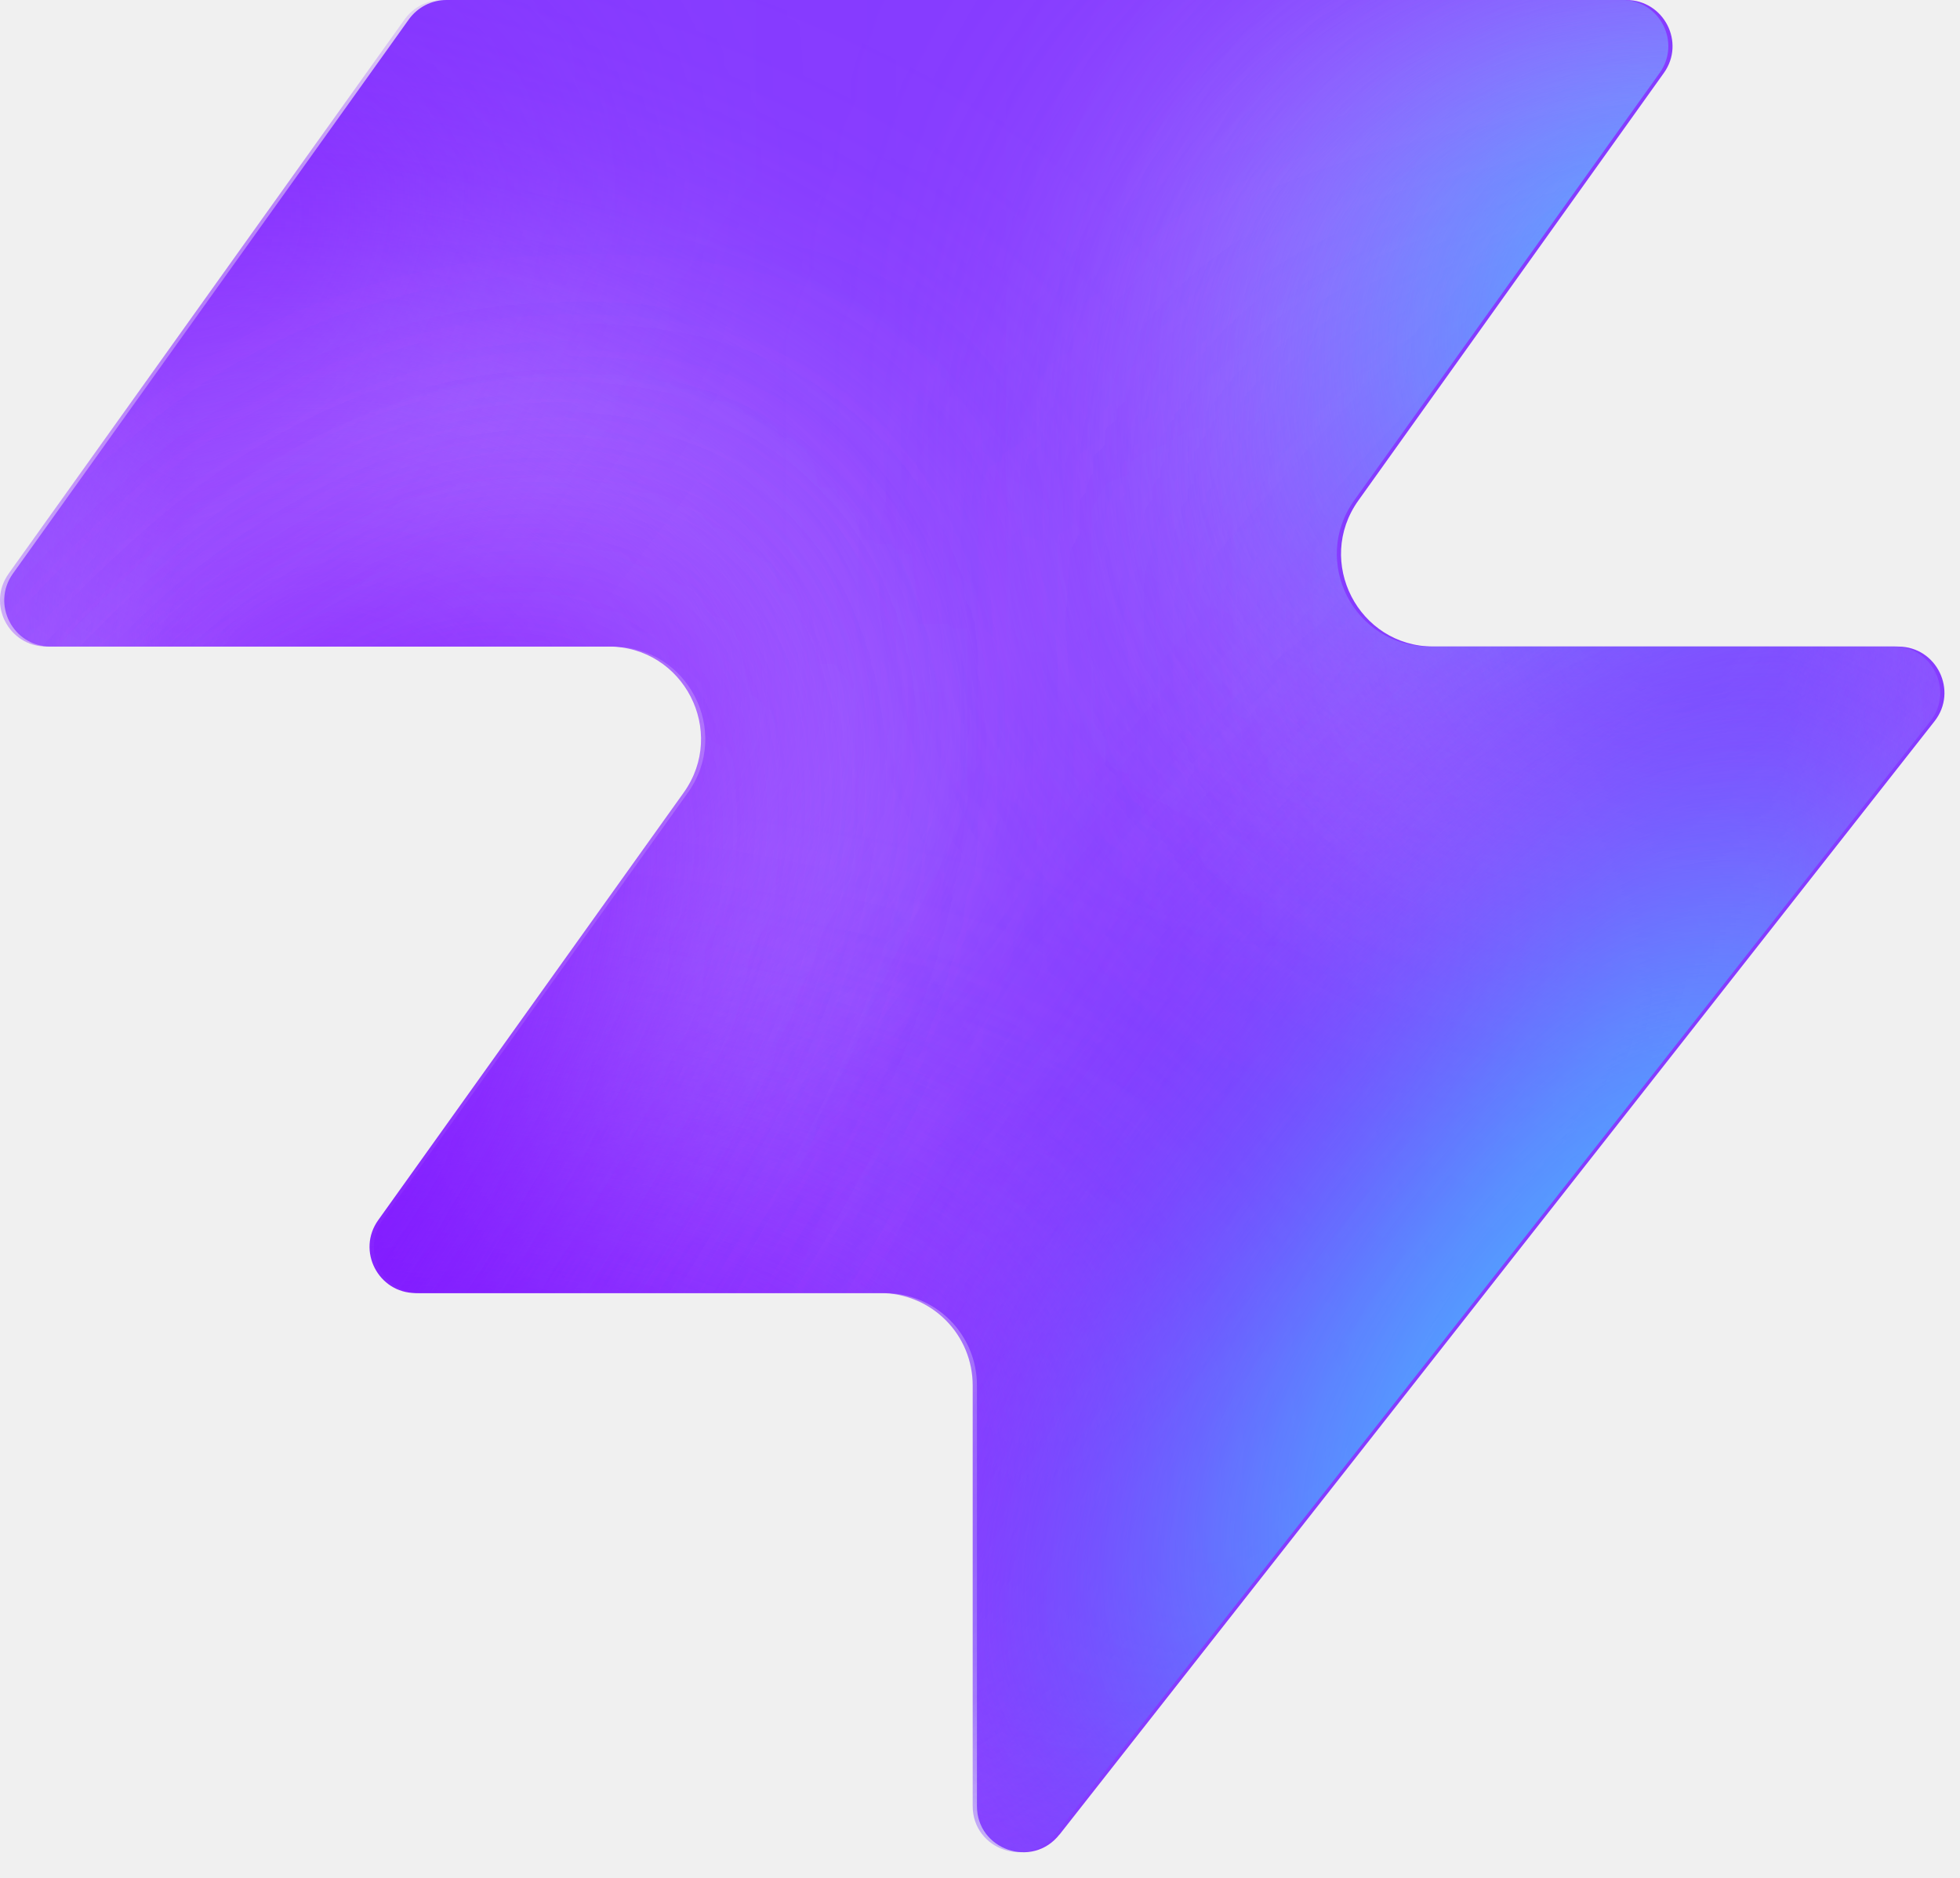
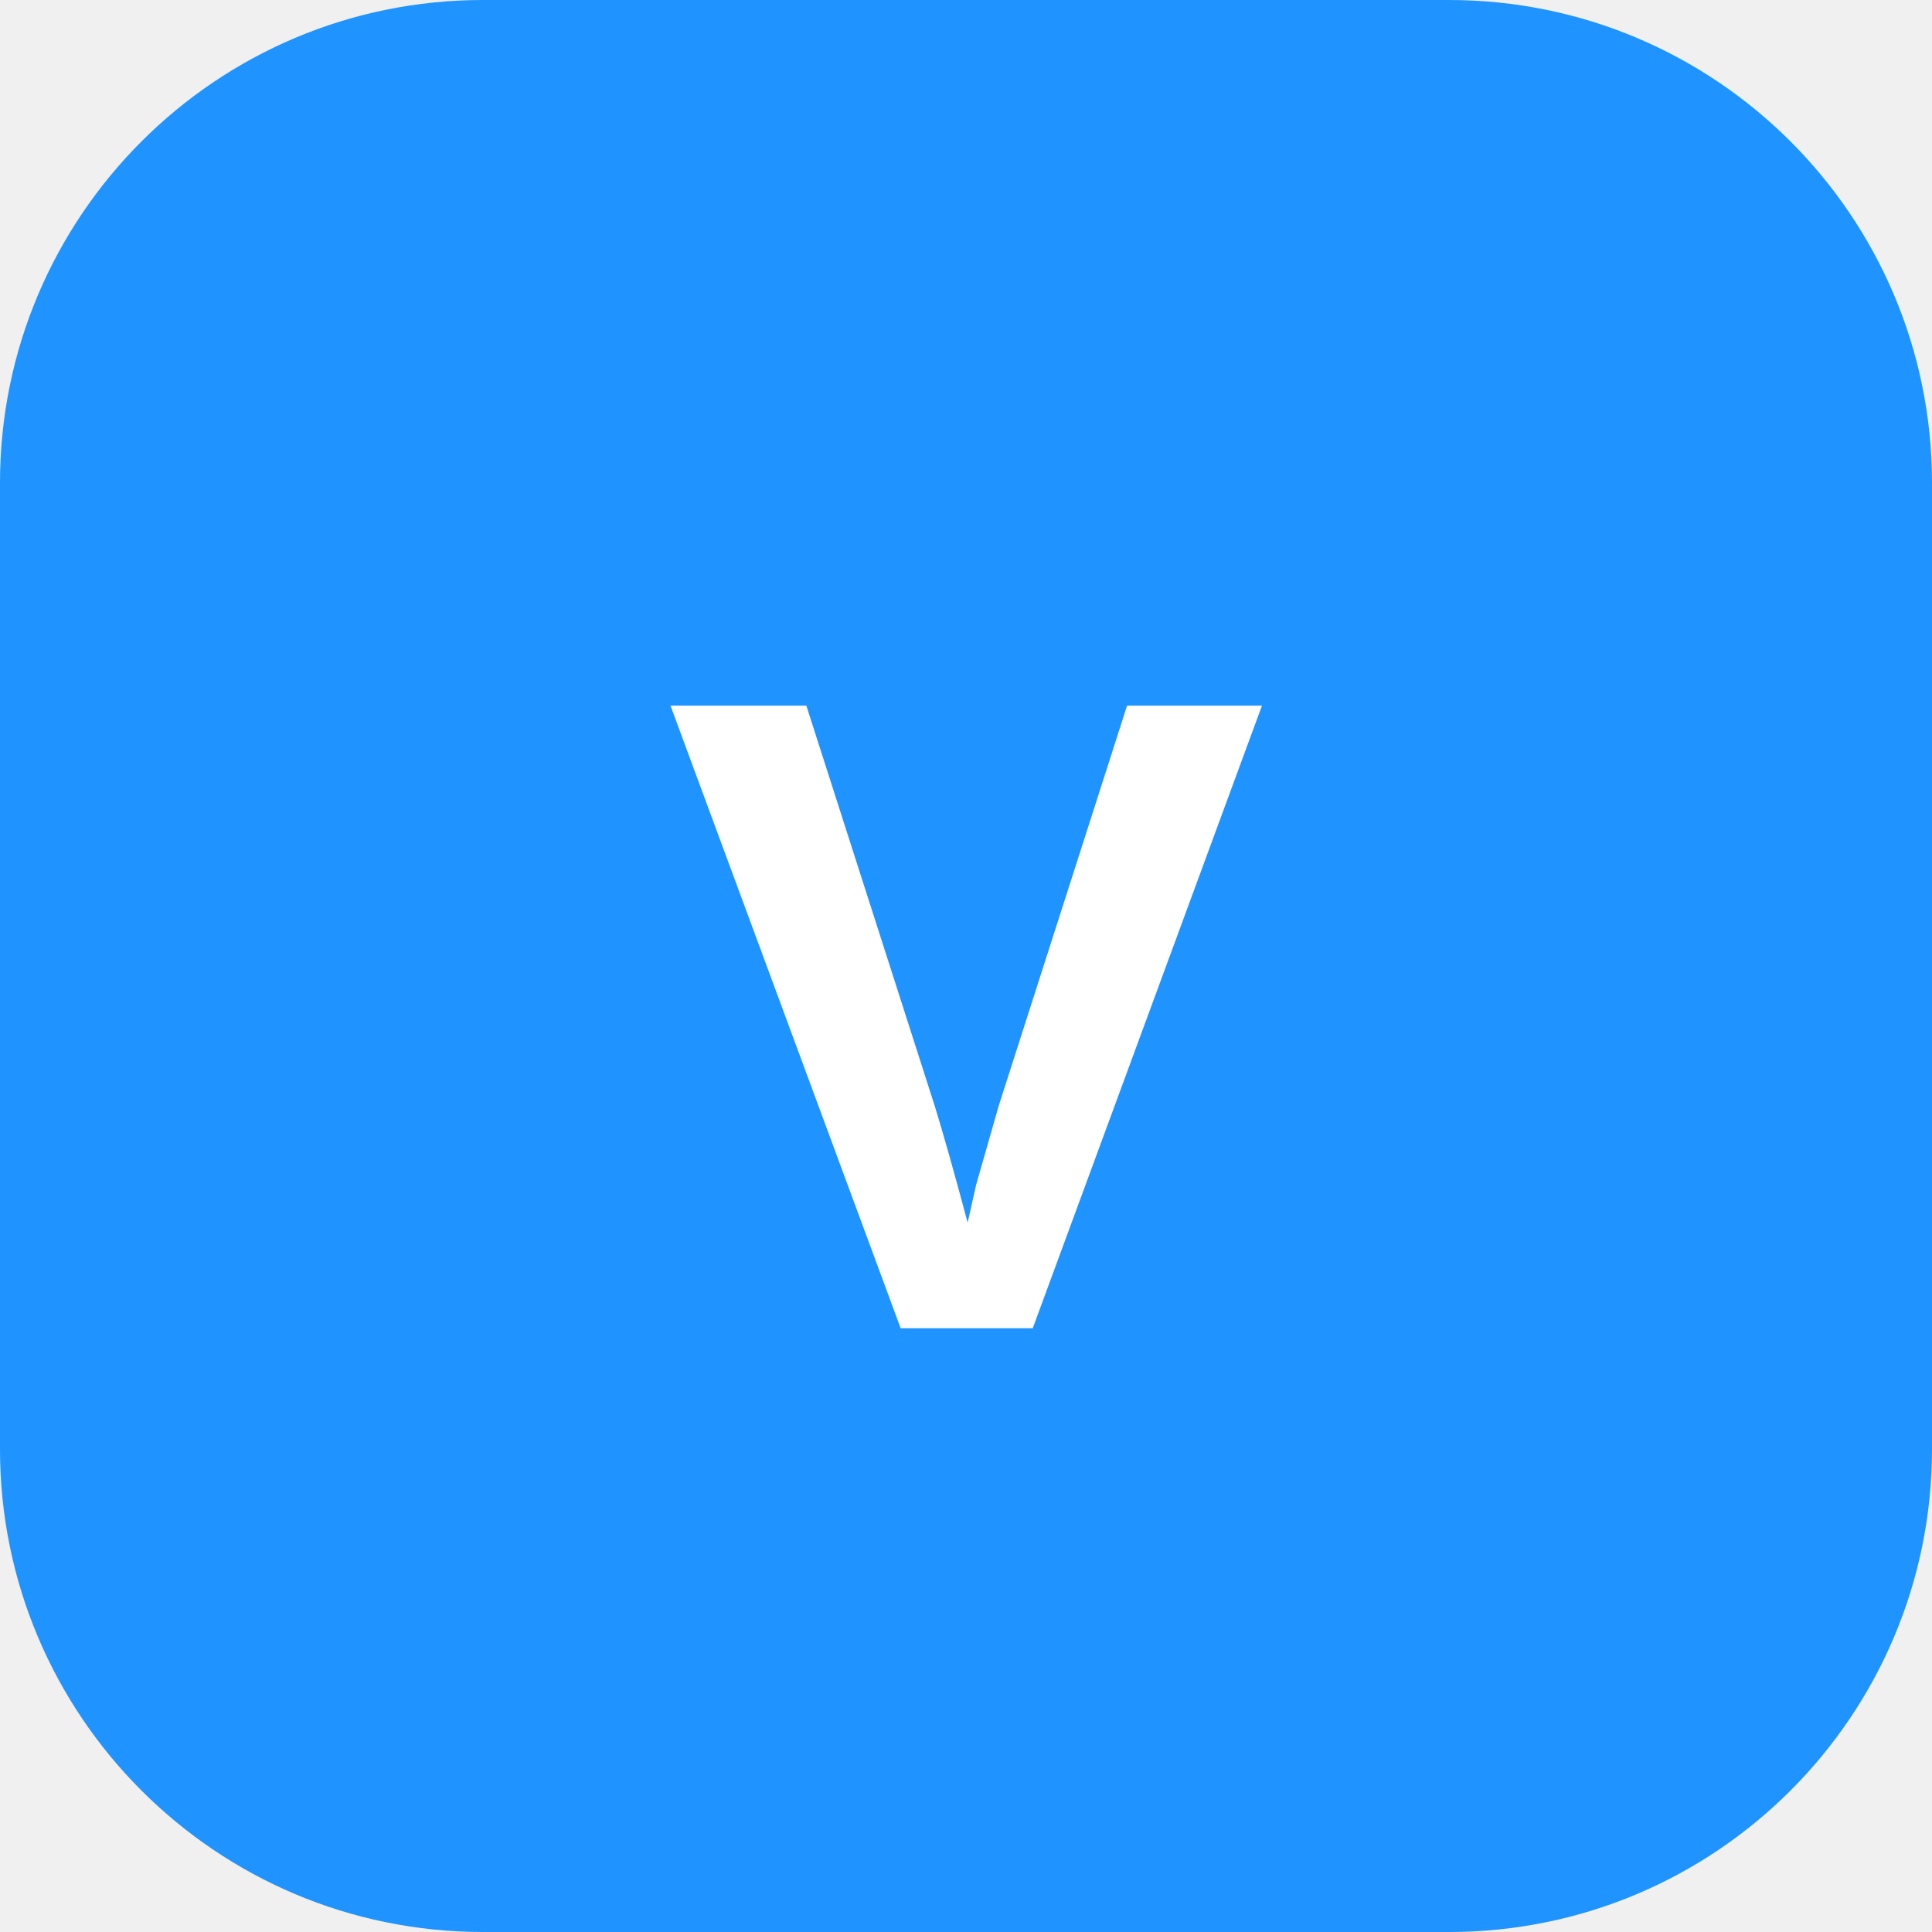
- <svg xmlns="http://www.w3.org/2000/svg" width="48" height="46" fill="none" viewBox="0 0 48 46">
-   <path fill="#863bff" d="M25.946 44.938c-.664.845-2.021.375-2.021-.698V33.937a2.26 2.26 0 0 0-2.262-2.262H10.287c-.92 0-1.456-1.04-.92-1.788l7.48-10.471c1.07-1.497 0-3.578-1.842-3.578H1.237c-.92 0-1.456-1.04-.92-1.788L10.013.474c.214-.297.556-.474.92-.474h28.894c.92 0 1.456 1.04.92 1.788l-7.48 10.471c-1.07 1.498 0 3.579 1.842 3.579h11.377c.943 0 1.473 1.088.89 1.83L25.947 44.94z" style="fill:#863bff;fill:color(display-p3 .525 .23 1);fill-opacity:1" />
-   <mask id="a" width="48" height="46" x="0" y="0" maskUnits="userSpaceOnUse" style="mask-type:alpha">
-     <path fill="#000" d="M25.842 44.938c-.664.844-2.021.375-2.021-.698V33.937a2.26 2.26 0 0 0-2.262-2.262H10.183c-.92 0-1.456-1.04-.92-1.788l7.48-10.471c1.07-1.498 0-3.579-1.842-3.579H1.133c-.92 0-1.456-1.04-.92-1.787L9.91.473c.214-.297.556-.474.92-.474h28.894c.92 0 1.456 1.04.92 1.788l-7.48 10.471c-1.07 1.498 0 3.578 1.842 3.578h11.377c.943 0 1.473 1.088.89 1.832L25.843 44.94z" style="fill:#000;fill-opacity:1" />
-   </mask>
-   <g mask="url(#a)">
-     <g filter="url(#b)">
-       <ellipse cx="5.508" cy="14.704" fill="#ede6ff" rx="5.508" ry="14.704" style="fill:#ede6ff;fill:color(display-p3 .927 .903 1);fill-opacity:1" transform="matrix(.00324 1 1 -.00324 -4.47 31.516)" />
-     </g>
-     <g filter="url(#c)">
-       <ellipse cx="10.399" cy="29.851" fill="#ede6ff" rx="10.399" ry="29.851" style="fill:#ede6ff;fill:color(display-p3 .927 .903 1);fill-opacity:1" transform="matrix(.00324 1 1 -.00324 -39.328 7.883)" />
-     </g>
-     <g filter="url(#d)">
-       <ellipse cx="5.508" cy="30.487" fill="#7e14ff" rx="5.508" ry="30.487" style="fill:#7e14ff;fill:color(display-p3 .492 .077 1);fill-opacity:1" transform="rotate(89.814 -25.913 -14.639)scale(1 -1)" />
-     </g>
-     <g filter="url(#e)">
-       <ellipse cx="5.508" cy="30.599" fill="#7e14ff" rx="5.508" ry="30.599" style="fill:#7e14ff;fill:color(display-p3 .492 .077 1);fill-opacity:1" transform="rotate(89.814 -32.644 -3.334)scale(1 -1)" />
-     </g>
-     <g filter="url(#f)">
-       <ellipse cx="5.508" cy="30.599" fill="#7e14ff" rx="5.508" ry="30.599" style="fill:#7e14ff;fill:color(display-p3 .492 .077 1);fill-opacity:1" transform="matrix(.00324 1 1 -.00324 -34.34 30.47)" />
-     </g>
-     <g filter="url(#g)">
-       <ellipse cx="14.072" cy="22.078" fill="#ede6ff" rx="14.072" ry="22.078" style="fill:#ede6ff;fill:color(display-p3 .927 .903 1);fill-opacity:1" transform="rotate(93.35 24.506 48.493)scale(-1 1)" />
-     </g>
-     <g filter="url(#h)">
-       <ellipse cx="3.47" cy="21.501" fill="#7e14ff" rx="3.47" ry="21.501" style="fill:#7e14ff;fill:color(display-p3 .492 .077 1);fill-opacity:1" transform="rotate(89.009 28.708 47.59)scale(-1 1)" />
-     </g>
-     <g filter="url(#i)">
-       <ellipse cx="3.47" cy="21.501" fill="#7e14ff" rx="3.47" ry="21.501" style="fill:#7e14ff;fill:color(display-p3 .492 .077 1);fill-opacity:1" transform="rotate(89.009 28.708 47.59)scale(-1 1)" />
-     </g>
-     <g filter="url(#j)">
-       <ellipse cx=".387" cy="8.972" fill="#7e14ff" rx="4.407" ry="29.108" style="fill:#7e14ff;fill:color(display-p3 .492 .077 1);fill-opacity:1" transform="rotate(39.51 .387 8.972)" />
-     </g>
-     <g filter="url(#k)">
-       <ellipse cx="47.523" cy="-6.092" fill="#7e14ff" rx="4.407" ry="29.108" style="fill:#7e14ff;fill:color(display-p3 .492 .077 1);fill-opacity:1" transform="rotate(37.892 47.523 -6.092)" />
-     </g>
-     <g filter="url(#l)">
-       <ellipse cx="41.412" cy="6.333" fill="#47bfff" rx="5.971" ry="9.665" style="fill:#47bfff;fill:color(display-p3 .28 .748 1);fill-opacity:1" transform="rotate(37.892 41.412 6.333)" />
-     </g>
-     <g filter="url(#m)">
-       <ellipse cx="-1.879" cy="38.332" fill="#7e14ff" rx="4.407" ry="29.108" style="fill:#7e14ff;fill:color(display-p3 .492 .077 1);fill-opacity:1" transform="rotate(37.892 -1.88 38.332)" />
-     </g>
-     <g filter="url(#n)">
-       <ellipse cx="-1.879" cy="38.332" fill="#7e14ff" rx="4.407" ry="29.108" style="fill:#7e14ff;fill:color(display-p3 .492 .077 1);fill-opacity:1" transform="rotate(37.892 -1.88 38.332)" />
-     </g>
-     <g filter="url(#o)">
-       <ellipse cx="35.651" cy="29.907" fill="#7e14ff" rx="4.407" ry="29.108" style="fill:#7e14ff;fill:color(display-p3 .492 .077 1);fill-opacity:1" transform="rotate(37.892 35.651 29.907)" />
-     </g>
-     <g filter="url(#p)">
-       <ellipse cx="38.418" cy="32.4" fill="#47bfff" rx="5.971" ry="15.297" style="fill:#47bfff;fill:color(display-p3 .28 .748 1);fill-opacity:1" transform="rotate(37.892 38.418 32.4)" />
-     </g>
-   </g>
-   <defs>
-     <filter id="b" width="60.045" height="41.654" x="-19.77" y="16.149" color-interpolation-filters="sRGB" filterUnits="userSpaceOnUse">
-       <feFlood flood-opacity="0" result="BackgroundImageFix" />
-       <feBlend in="SourceGraphic" in2="BackgroundImageFix" result="shape" />
-       <feGaussianBlur result="effect1_foregroundBlur_2002_17158" stdDeviation="7.659" />
-     </filter>
-     <filter id="c" width="90.34" height="51.437" x="-54.613" y="-7.533" color-interpolation-filters="sRGB" filterUnits="userSpaceOnUse">
-       <feFlood flood-opacity="0" result="BackgroundImageFix" />
-       <feBlend in="SourceGraphic" in2="BackgroundImageFix" result="shape" />
-       <feGaussianBlur result="effect1_foregroundBlur_2002_17158" stdDeviation="7.659" />
-     </filter>
-     <filter id="d" width="79.355" height="29.4" x="-49.64" y="2.03" color-interpolation-filters="sRGB" filterUnits="userSpaceOnUse">
-       <feFlood flood-opacity="0" result="BackgroundImageFix" />
-       <feBlend in="SourceGraphic" in2="BackgroundImageFix" result="shape" />
-       <feGaussianBlur result="effect1_foregroundBlur_2002_17158" stdDeviation="4.596" />
-     </filter>
-     <filter id="e" width="79.579" height="29.4" x="-45.045" y="20.029" color-interpolation-filters="sRGB" filterUnits="userSpaceOnUse">
-       <feFlood flood-opacity="0" result="BackgroundImageFix" />
-       <feBlend in="SourceGraphic" in2="BackgroundImageFix" result="shape" />
-       <feGaussianBlur result="effect1_foregroundBlur_2002_17158" stdDeviation="4.596" />
-     </filter>
-     <filter id="f" width="79.579" height="29.4" x="-43.513" y="21.178" color-interpolation-filters="sRGB" filterUnits="userSpaceOnUse">
-       <feFlood flood-opacity="0" result="BackgroundImageFix" />
-       <feBlend in="SourceGraphic" in2="BackgroundImageFix" result="shape" />
-       <feGaussianBlur result="effect1_foregroundBlur_2002_17158" stdDeviation="4.596" />
-     </filter>
-     <filter id="g" width="74.749" height="58.852" x="15.756" y="-17.901" color-interpolation-filters="sRGB" filterUnits="userSpaceOnUse">
-       <feFlood flood-opacity="0" result="BackgroundImageFix" />
-       <feBlend in="SourceGraphic" in2="BackgroundImageFix" result="shape" />
-       <feGaussianBlur result="effect1_foregroundBlur_2002_17158" stdDeviation="7.659" />
-     </filter>
-     <filter id="h" width="61.377" height="25.362" x="23.548" y="2.284" color-interpolation-filters="sRGB" filterUnits="userSpaceOnUse">
-       <feFlood flood-opacity="0" result="BackgroundImageFix" />
-       <feBlend in="SourceGraphic" in2="BackgroundImageFix" result="shape" />
-       <feGaussianBlur result="effect1_foregroundBlur_2002_17158" stdDeviation="4.596" />
-     </filter>
-     <filter id="i" width="61.377" height="25.362" x="23.548" y="2.284" color-interpolation-filters="sRGB" filterUnits="userSpaceOnUse">
-       <feFlood flood-opacity="0" result="BackgroundImageFix" />
-       <feBlend in="SourceGraphic" in2="BackgroundImageFix" result="shape" />
-       <feGaussianBlur result="effect1_foregroundBlur_2002_17158" stdDeviation="4.596" />
-     </filter>
-     <filter id="j" width="56.045" height="63.649" x="-27.636" y="-22.853" color-interpolation-filters="sRGB" filterUnits="userSpaceOnUse">
-       <feFlood flood-opacity="0" result="BackgroundImageFix" />
-       <feBlend in="SourceGraphic" in2="BackgroundImageFix" result="shape" />
-       <feGaussianBlur result="effect1_foregroundBlur_2002_17158" stdDeviation="4.596" />
-     </filter>
-     <filter id="k" width="54.814" height="64.646" x="20.116" y="-38.415" color-interpolation-filters="sRGB" filterUnits="userSpaceOnUse">
-       <feFlood flood-opacity="0" result="BackgroundImageFix" />
-       <feBlend in="SourceGraphic" in2="BackgroundImageFix" result="shape" />
-       <feGaussianBlur result="effect1_foregroundBlur_2002_17158" stdDeviation="4.596" />
-     </filter>
-     <filter id="l" width="33.541" height="35.313" x="24.641" y="-11.323" color-interpolation-filters="sRGB" filterUnits="userSpaceOnUse">
-       <feFlood flood-opacity="0" result="BackgroundImageFix" />
-       <feBlend in="SourceGraphic" in2="BackgroundImageFix" result="shape" />
-       <feGaussianBlur result="effect1_foregroundBlur_2002_17158" stdDeviation="4.596" />
-     </filter>
-     <filter id="m" width="54.814" height="64.646" x="-29.286" y="6.009" color-interpolation-filters="sRGB" filterUnits="userSpaceOnUse">
-       <feFlood flood-opacity="0" result="BackgroundImageFix" />
-       <feBlend in="SourceGraphic" in2="BackgroundImageFix" result="shape" />
-       <feGaussianBlur result="effect1_foregroundBlur_2002_17158" stdDeviation="4.596" />
-     </filter>
-     <filter id="n" width="54.814" height="64.646" x="-29.286" y="6.009" color-interpolation-filters="sRGB" filterUnits="userSpaceOnUse">
-       <feFlood flood-opacity="0" result="BackgroundImageFix" />
-       <feBlend in="SourceGraphic" in2="BackgroundImageFix" result="shape" />
-       <feGaussianBlur result="effect1_foregroundBlur_2002_17158" stdDeviation="4.596" />
-     </filter>
-     <filter id="o" width="54.814" height="64.646" x="8.244" y="-2.416" color-interpolation-filters="sRGB" filterUnits="userSpaceOnUse">
-       <feFlood flood-opacity="0" result="BackgroundImageFix" />
-       <feBlend in="SourceGraphic" in2="BackgroundImageFix" result="shape" />
-       <feGaussianBlur result="effect1_foregroundBlur_2002_17158" stdDeviation="4.596" />
-     </filter>
-     <filter id="p" width="39.409" height="43.623" x="18.713" y="10.588" color-interpolation-filters="sRGB" filterUnits="userSpaceOnUse">
-       <feFlood flood-opacity="0" result="BackgroundImageFix" />
-       <feBlend in="SourceGraphic" in2="BackgroundImageFix" result="shape" />
-       <feGaussianBlur result="effect1_foregroundBlur_2002_17158" stdDeviation="4.596" />
-     </filter>
-   </defs>
+ <svg xmlns="http://www.w3.org/2000/svg" viewBox="0 0 32 32">
+   <rect width="32" height="32" rx="8" fill="#1f93ff" />
+   <text x="16" y="22" font-family="Arial,sans-serif" font-size="15" font-weight="800" fill="white" text-anchor="middle">V</text>
</svg>
